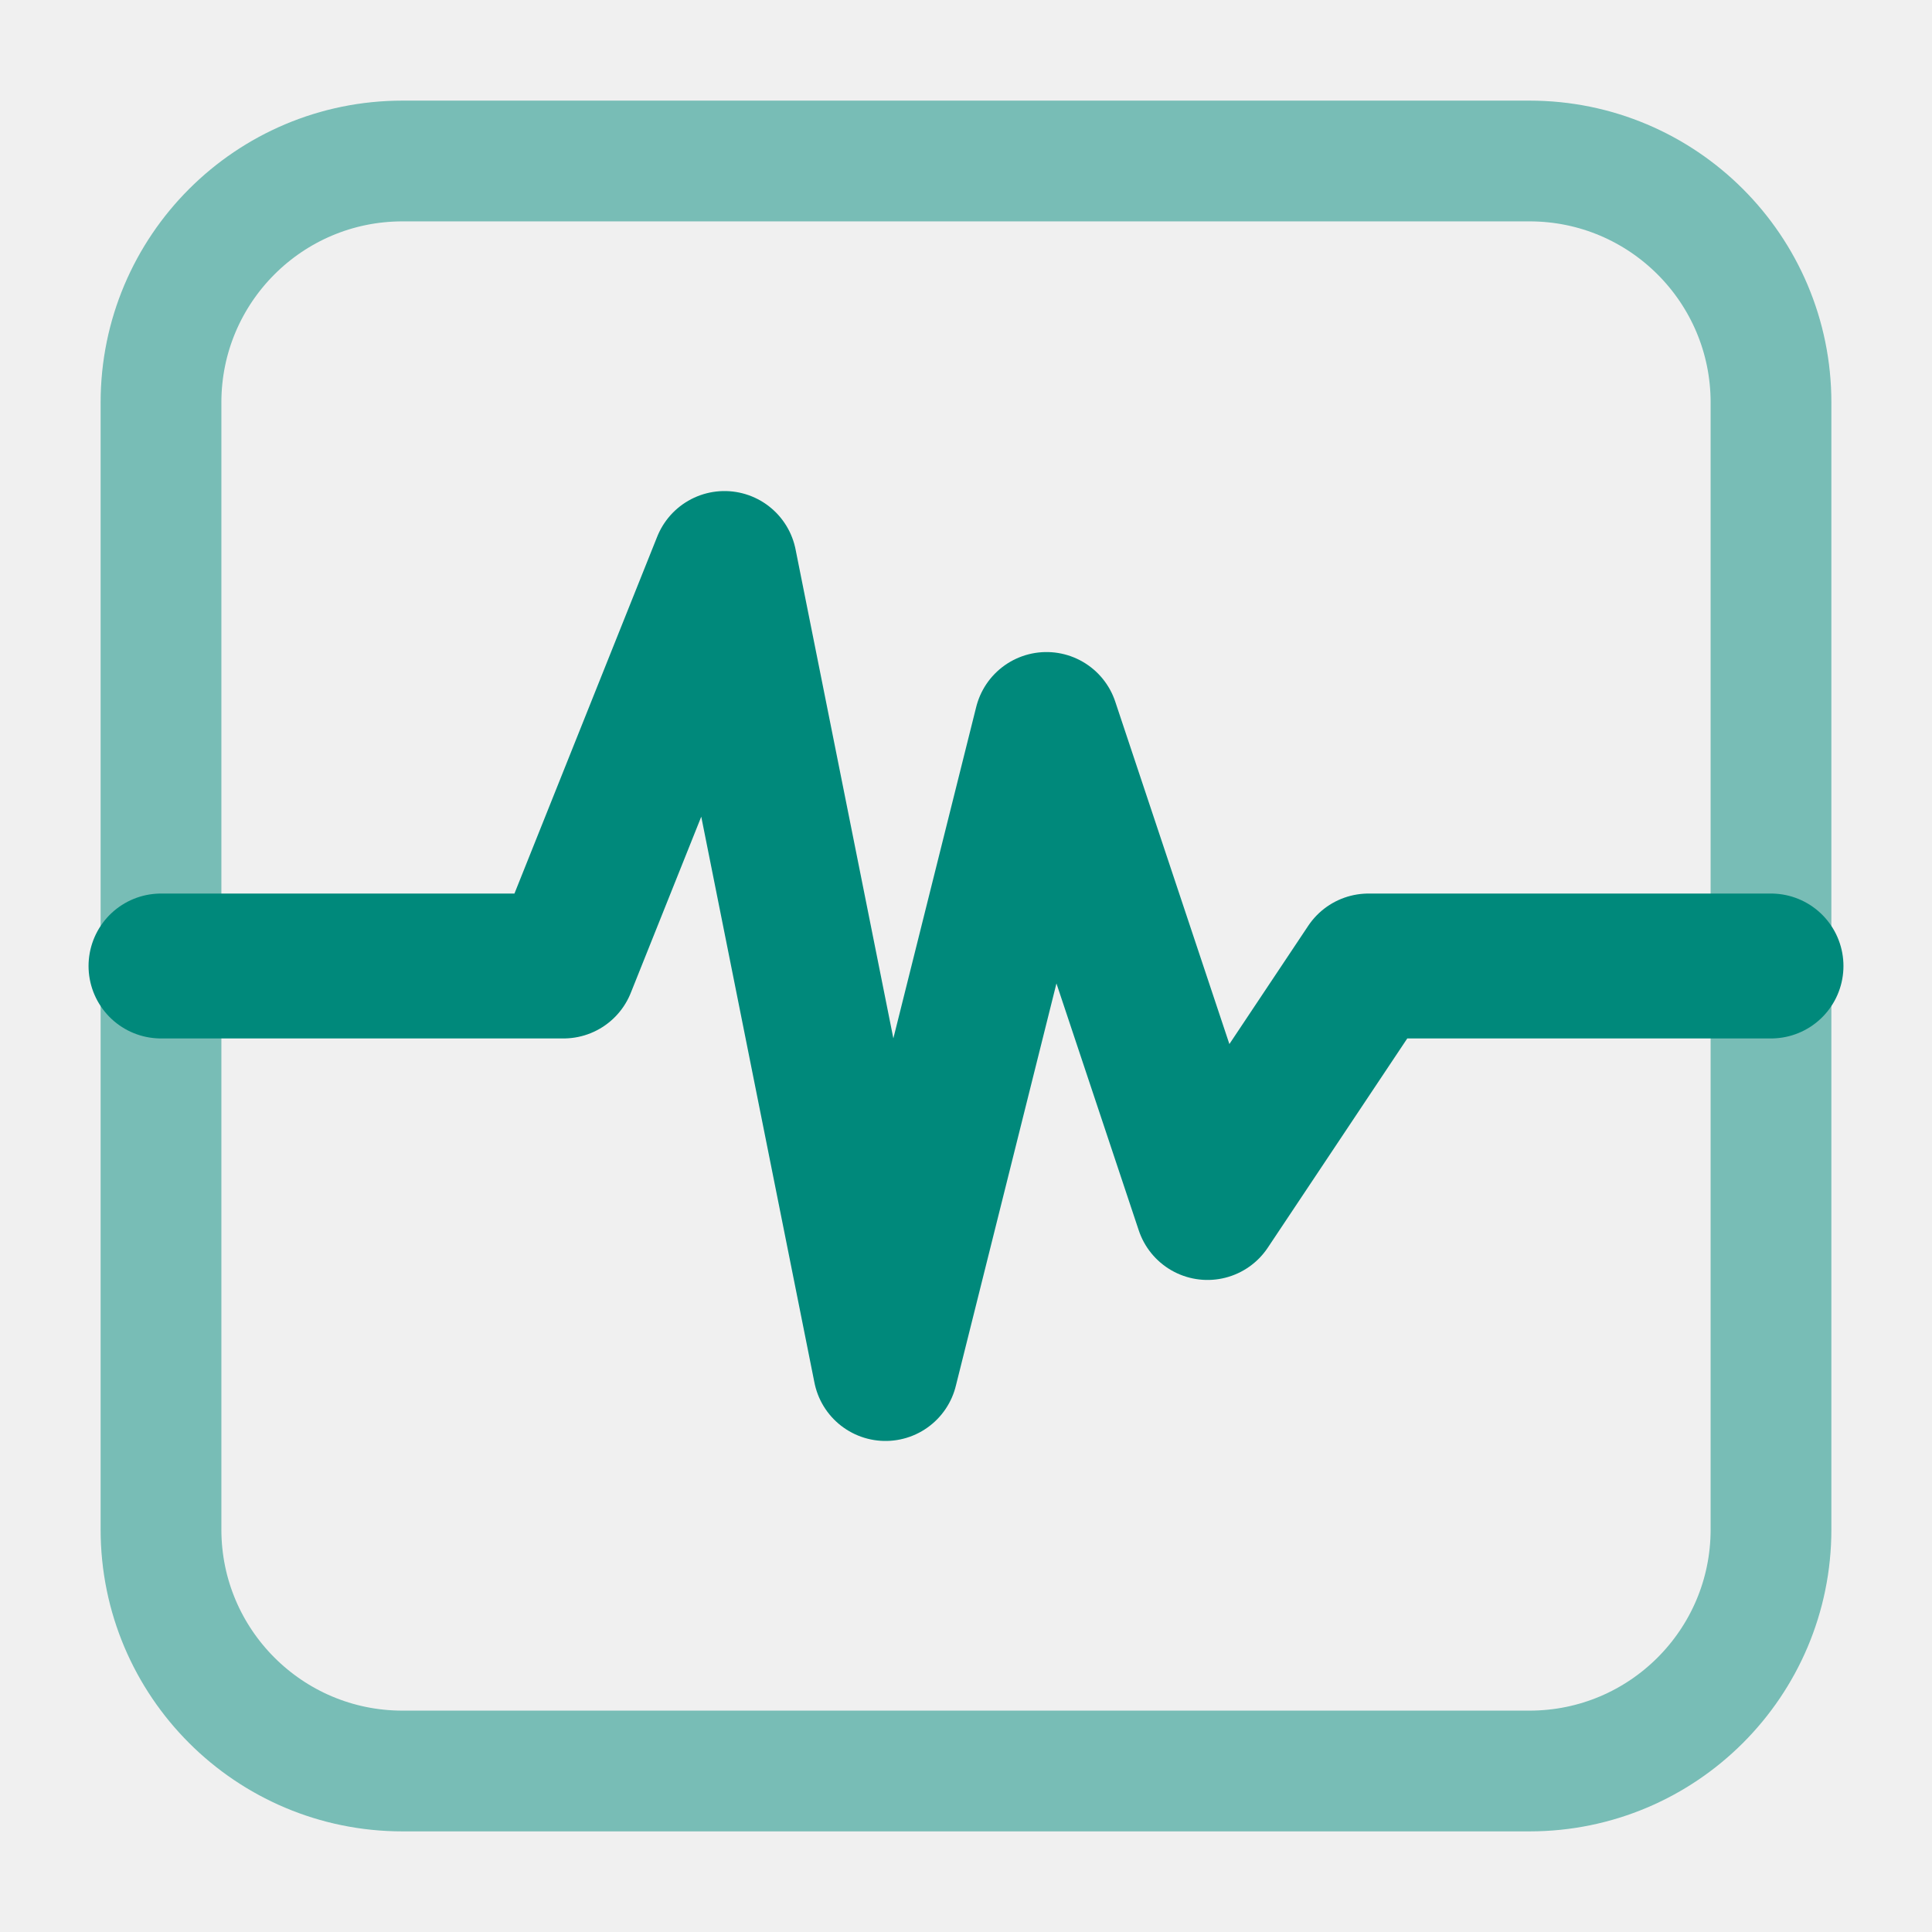
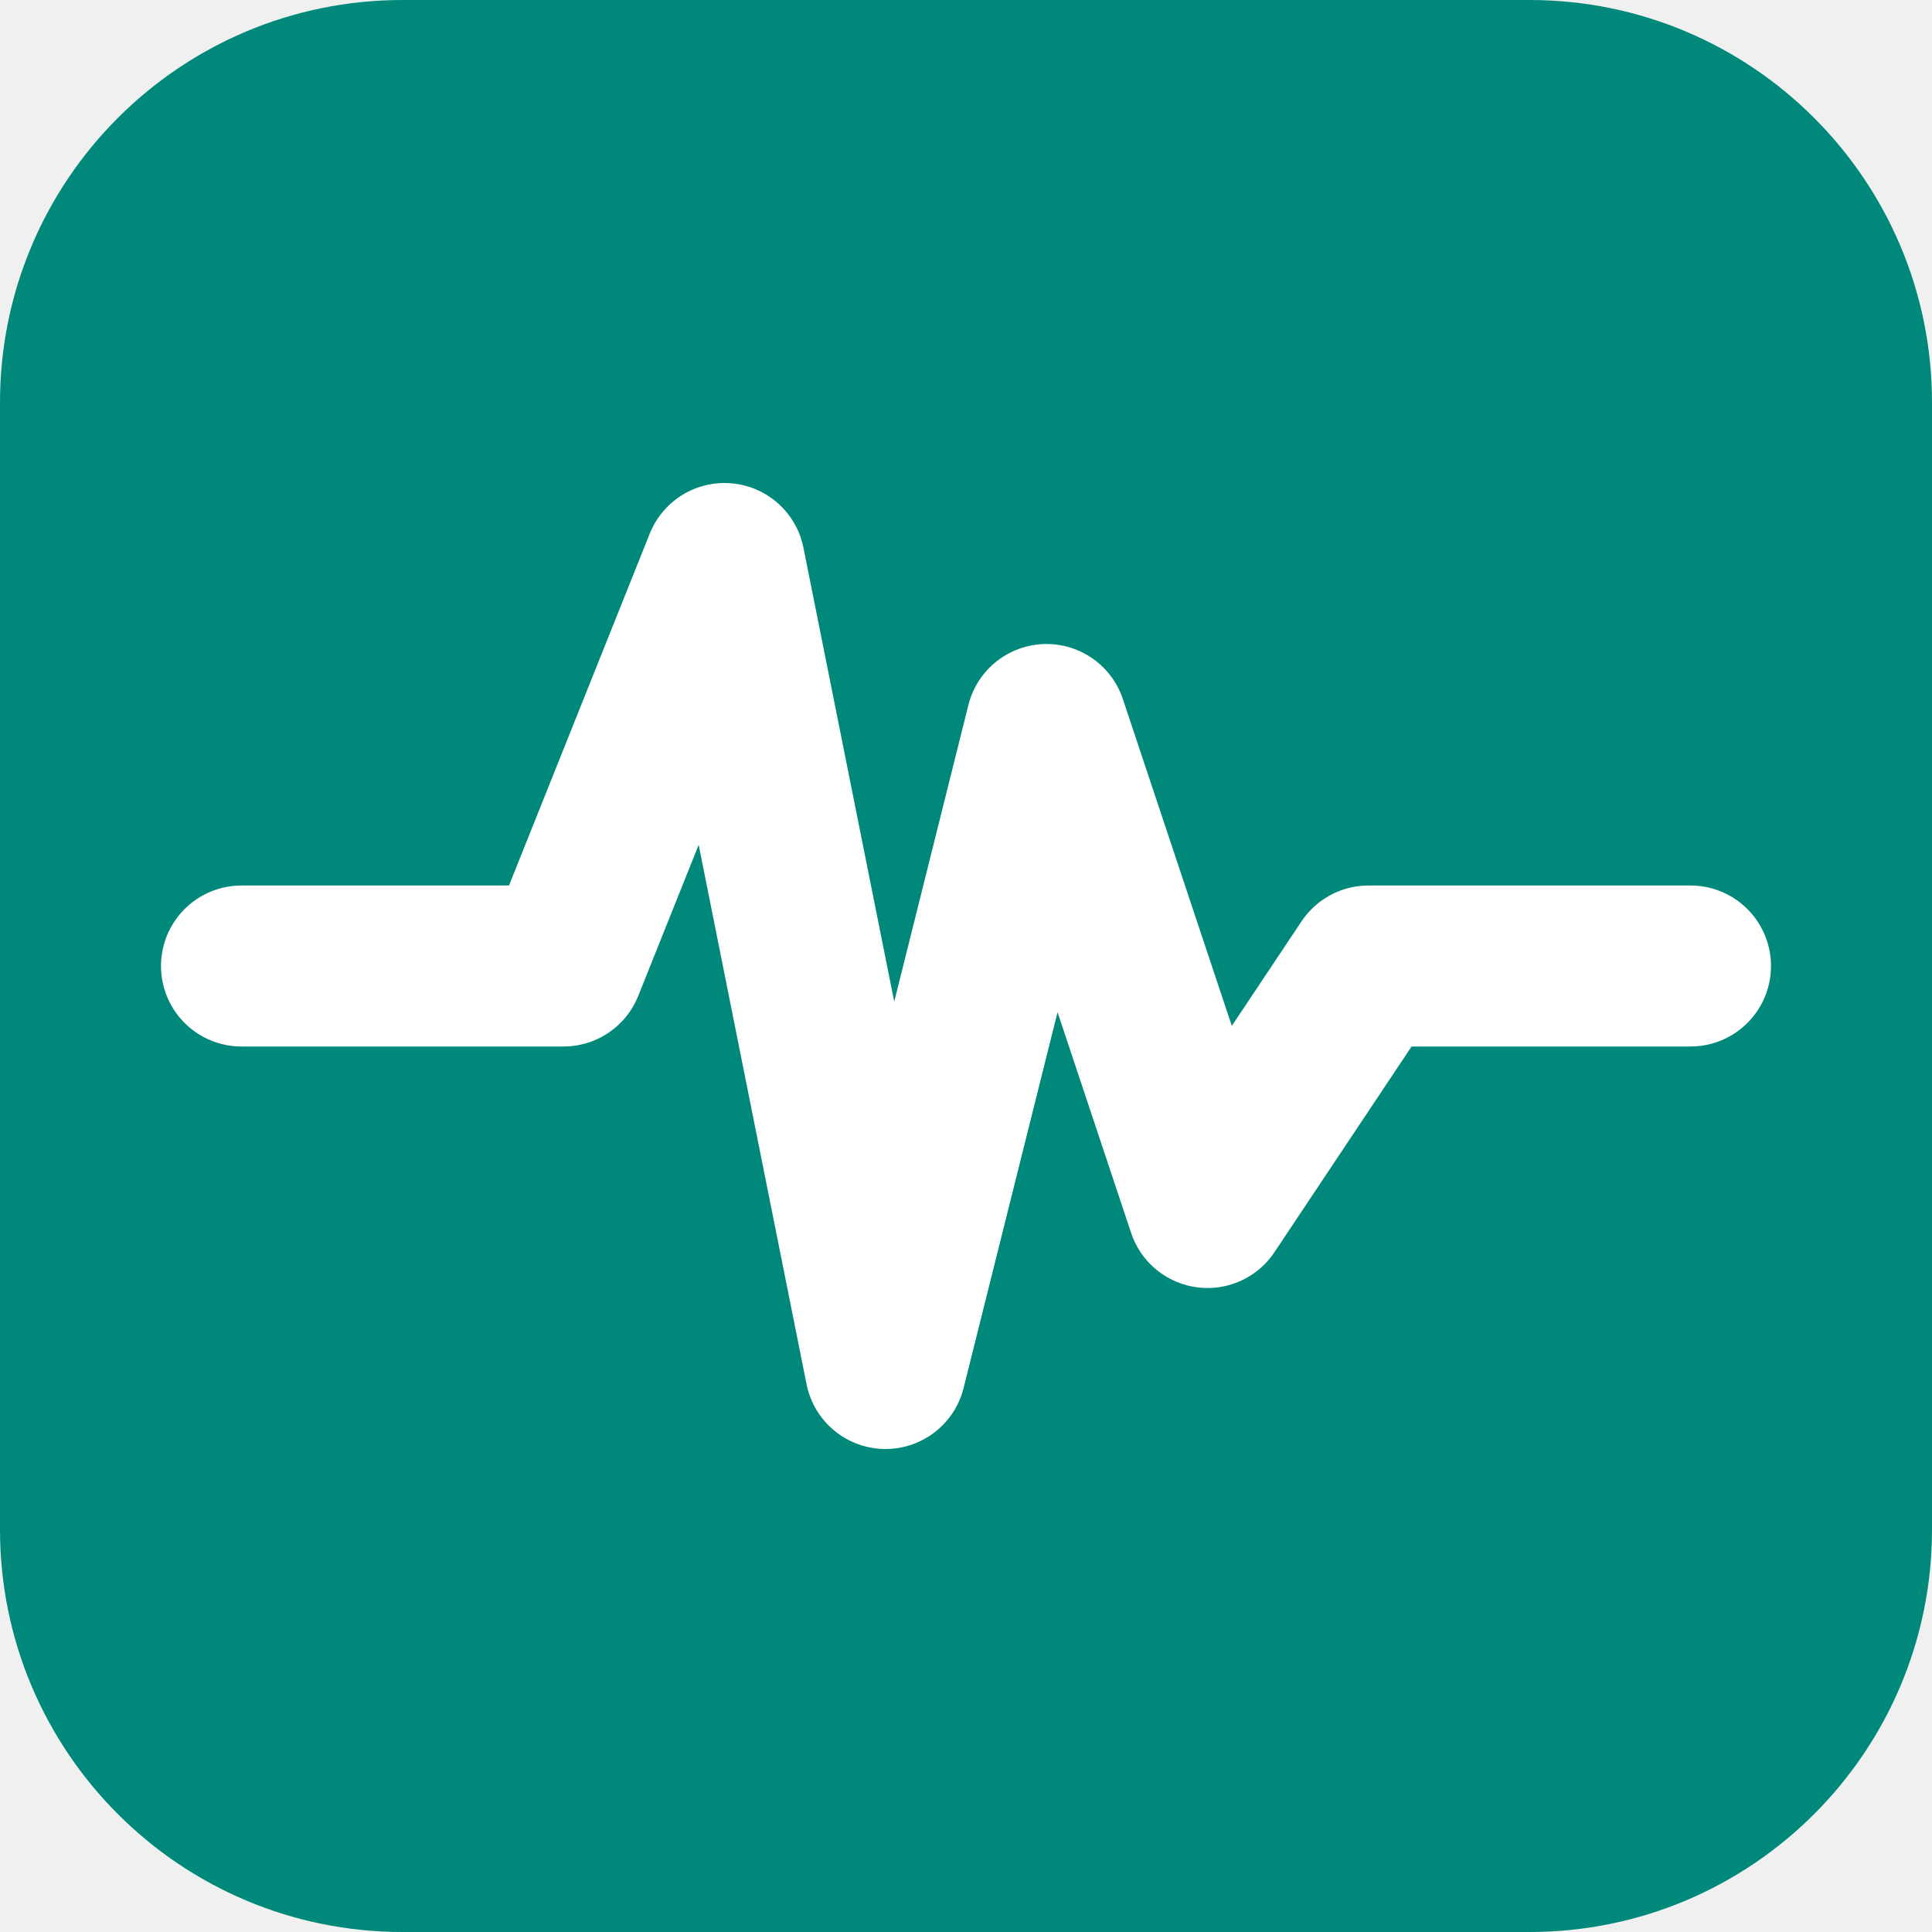
- <svg xmlns="http://www.w3.org/2000/svg" viewBox="0 0 24 24" fill="none" stroke="#00897b">
-   <rect x="2" y="2" width="20" height="20" rx="3" stroke-width="1.5" opacity="0.5" />
-   <path d="M2 12 L7 12 L9 7 L11 17 L13 9 L15 15 L17 12 L22 12" stroke-width="1.8" stroke-linecap="round" stroke-linejoin="round" />
+ <svg xmlns="http://www.w3.org/2000/svg" viewBox="0 0 24 24">
+   <rect width="24" height="24" rx="5" fill="#00897b" />
+   <path d="M3 12 L7 12 L9 7 L11 17 L13 9 L15 15 L17 12 L21 12" fill="none" stroke="#ffffff" stroke-width="2" stroke-linecap="round" stroke-linejoin="round" />
</svg>
